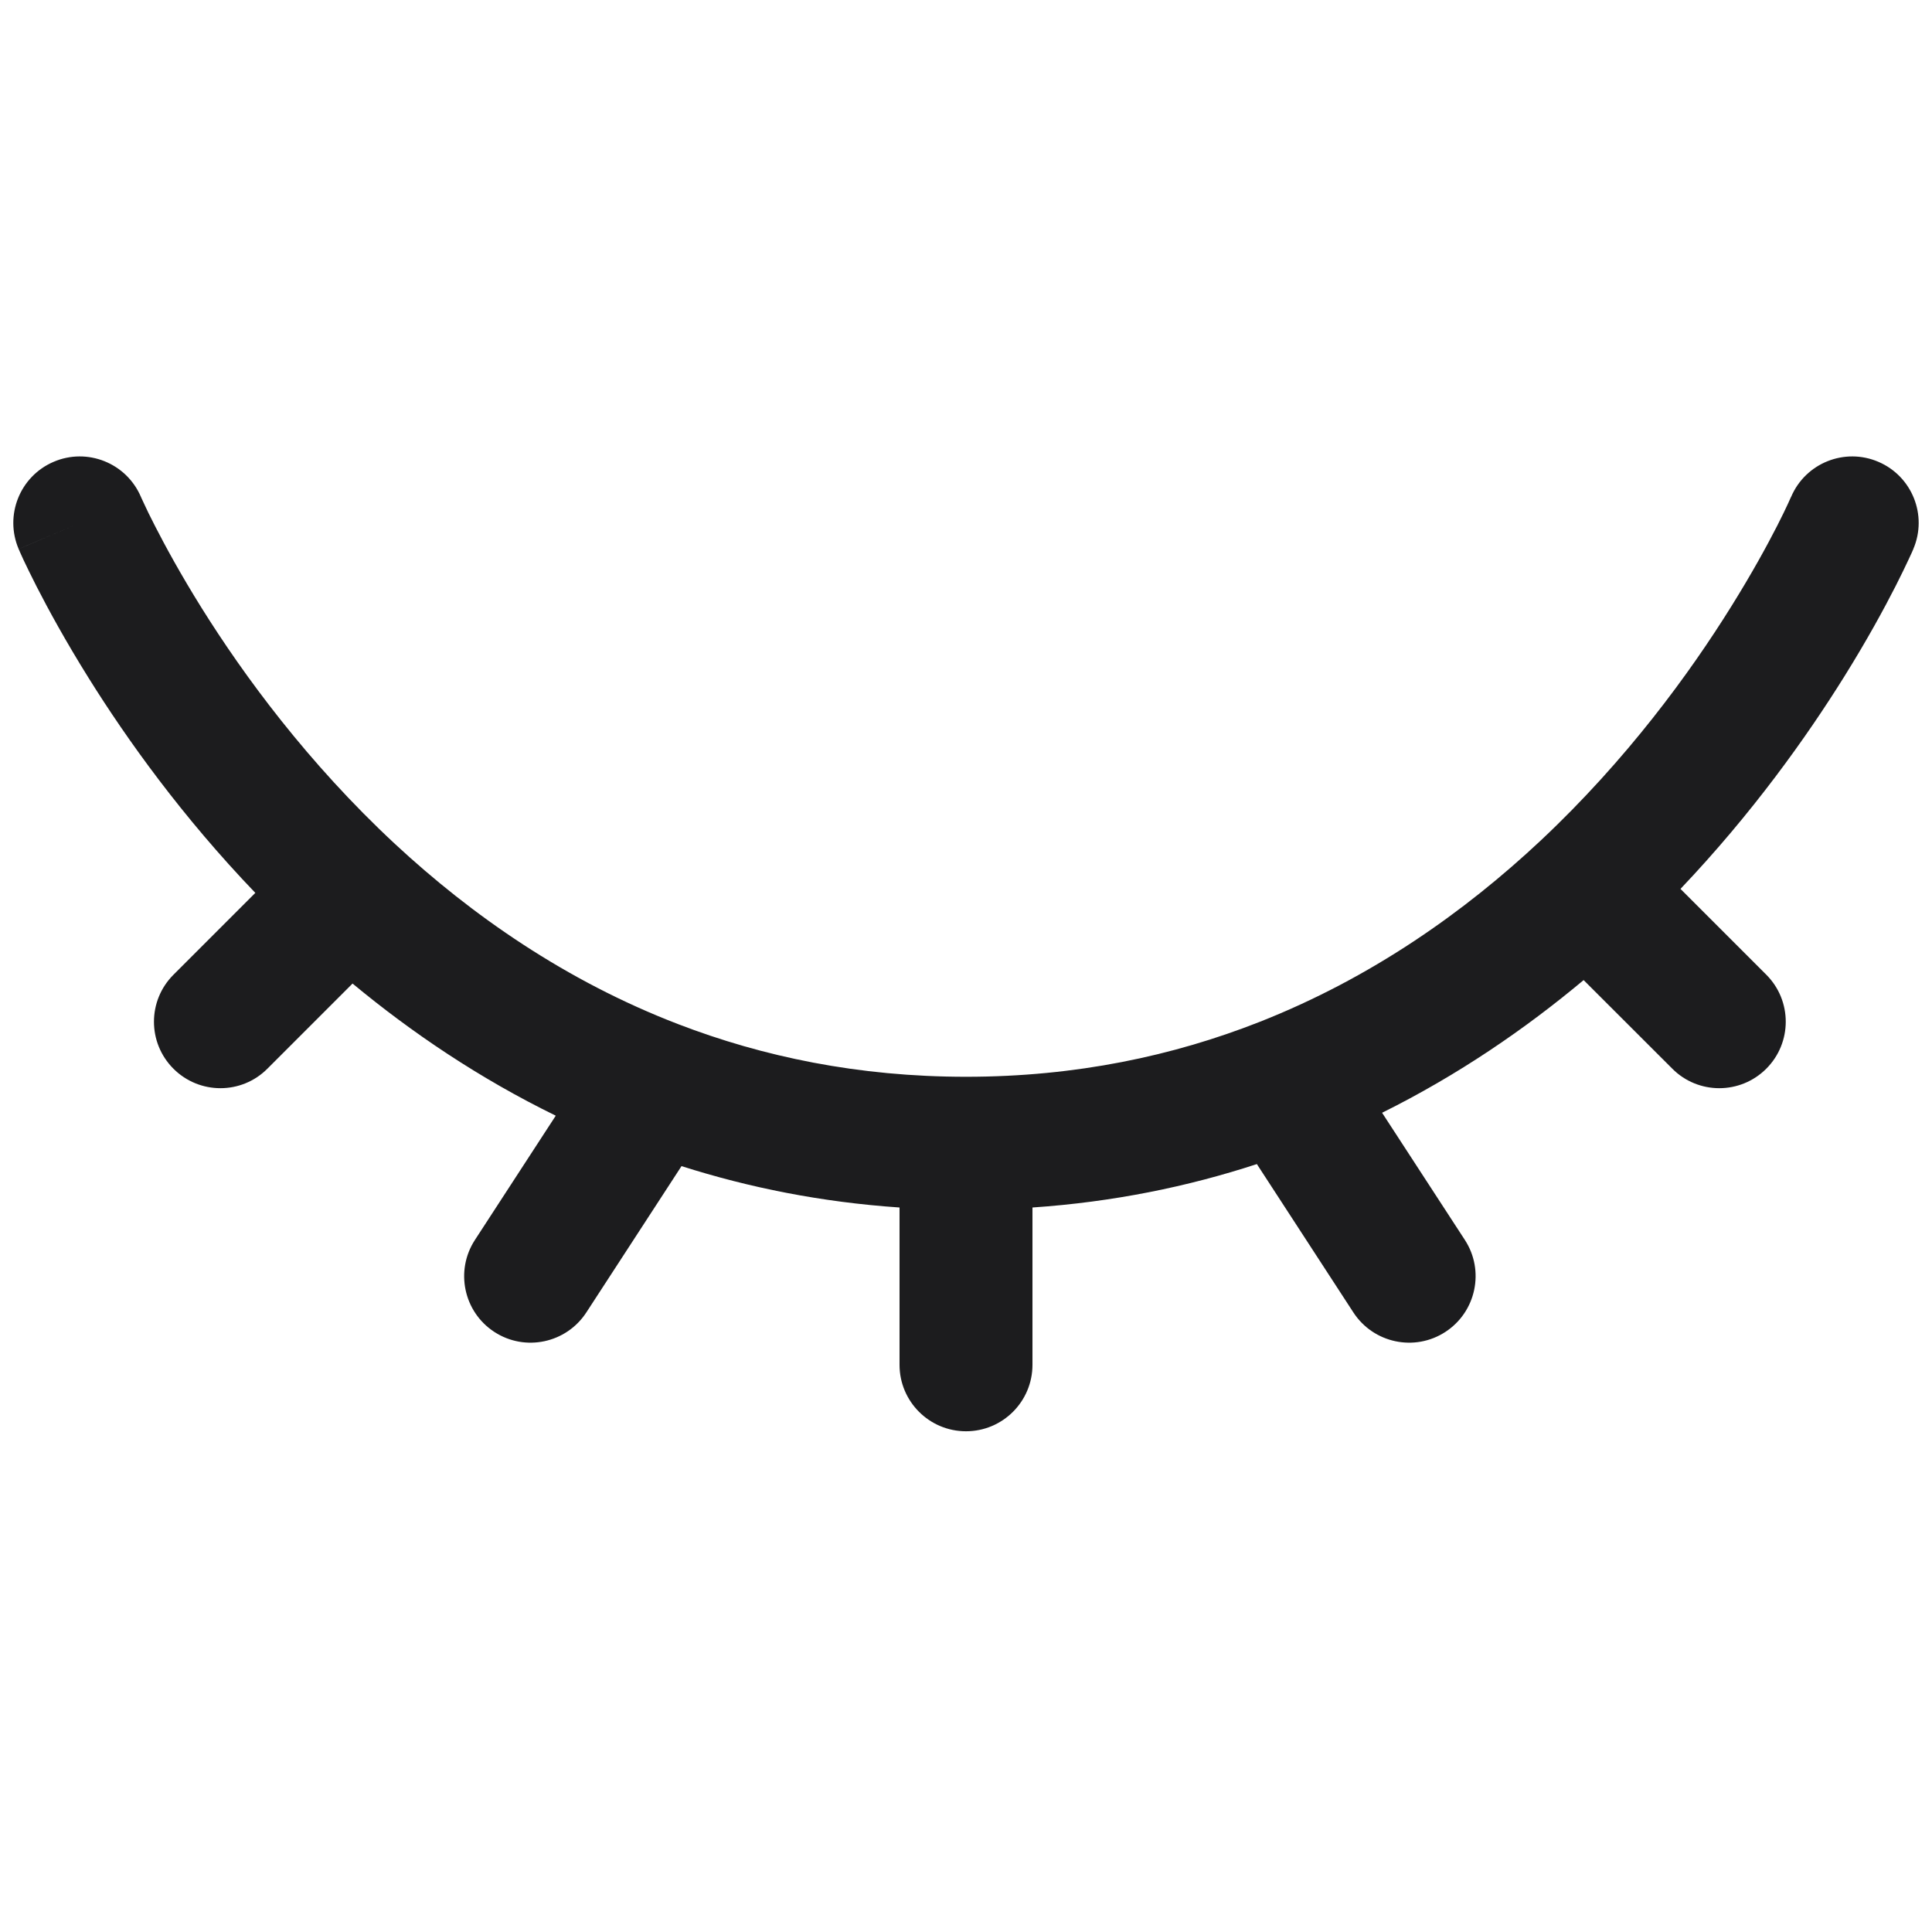
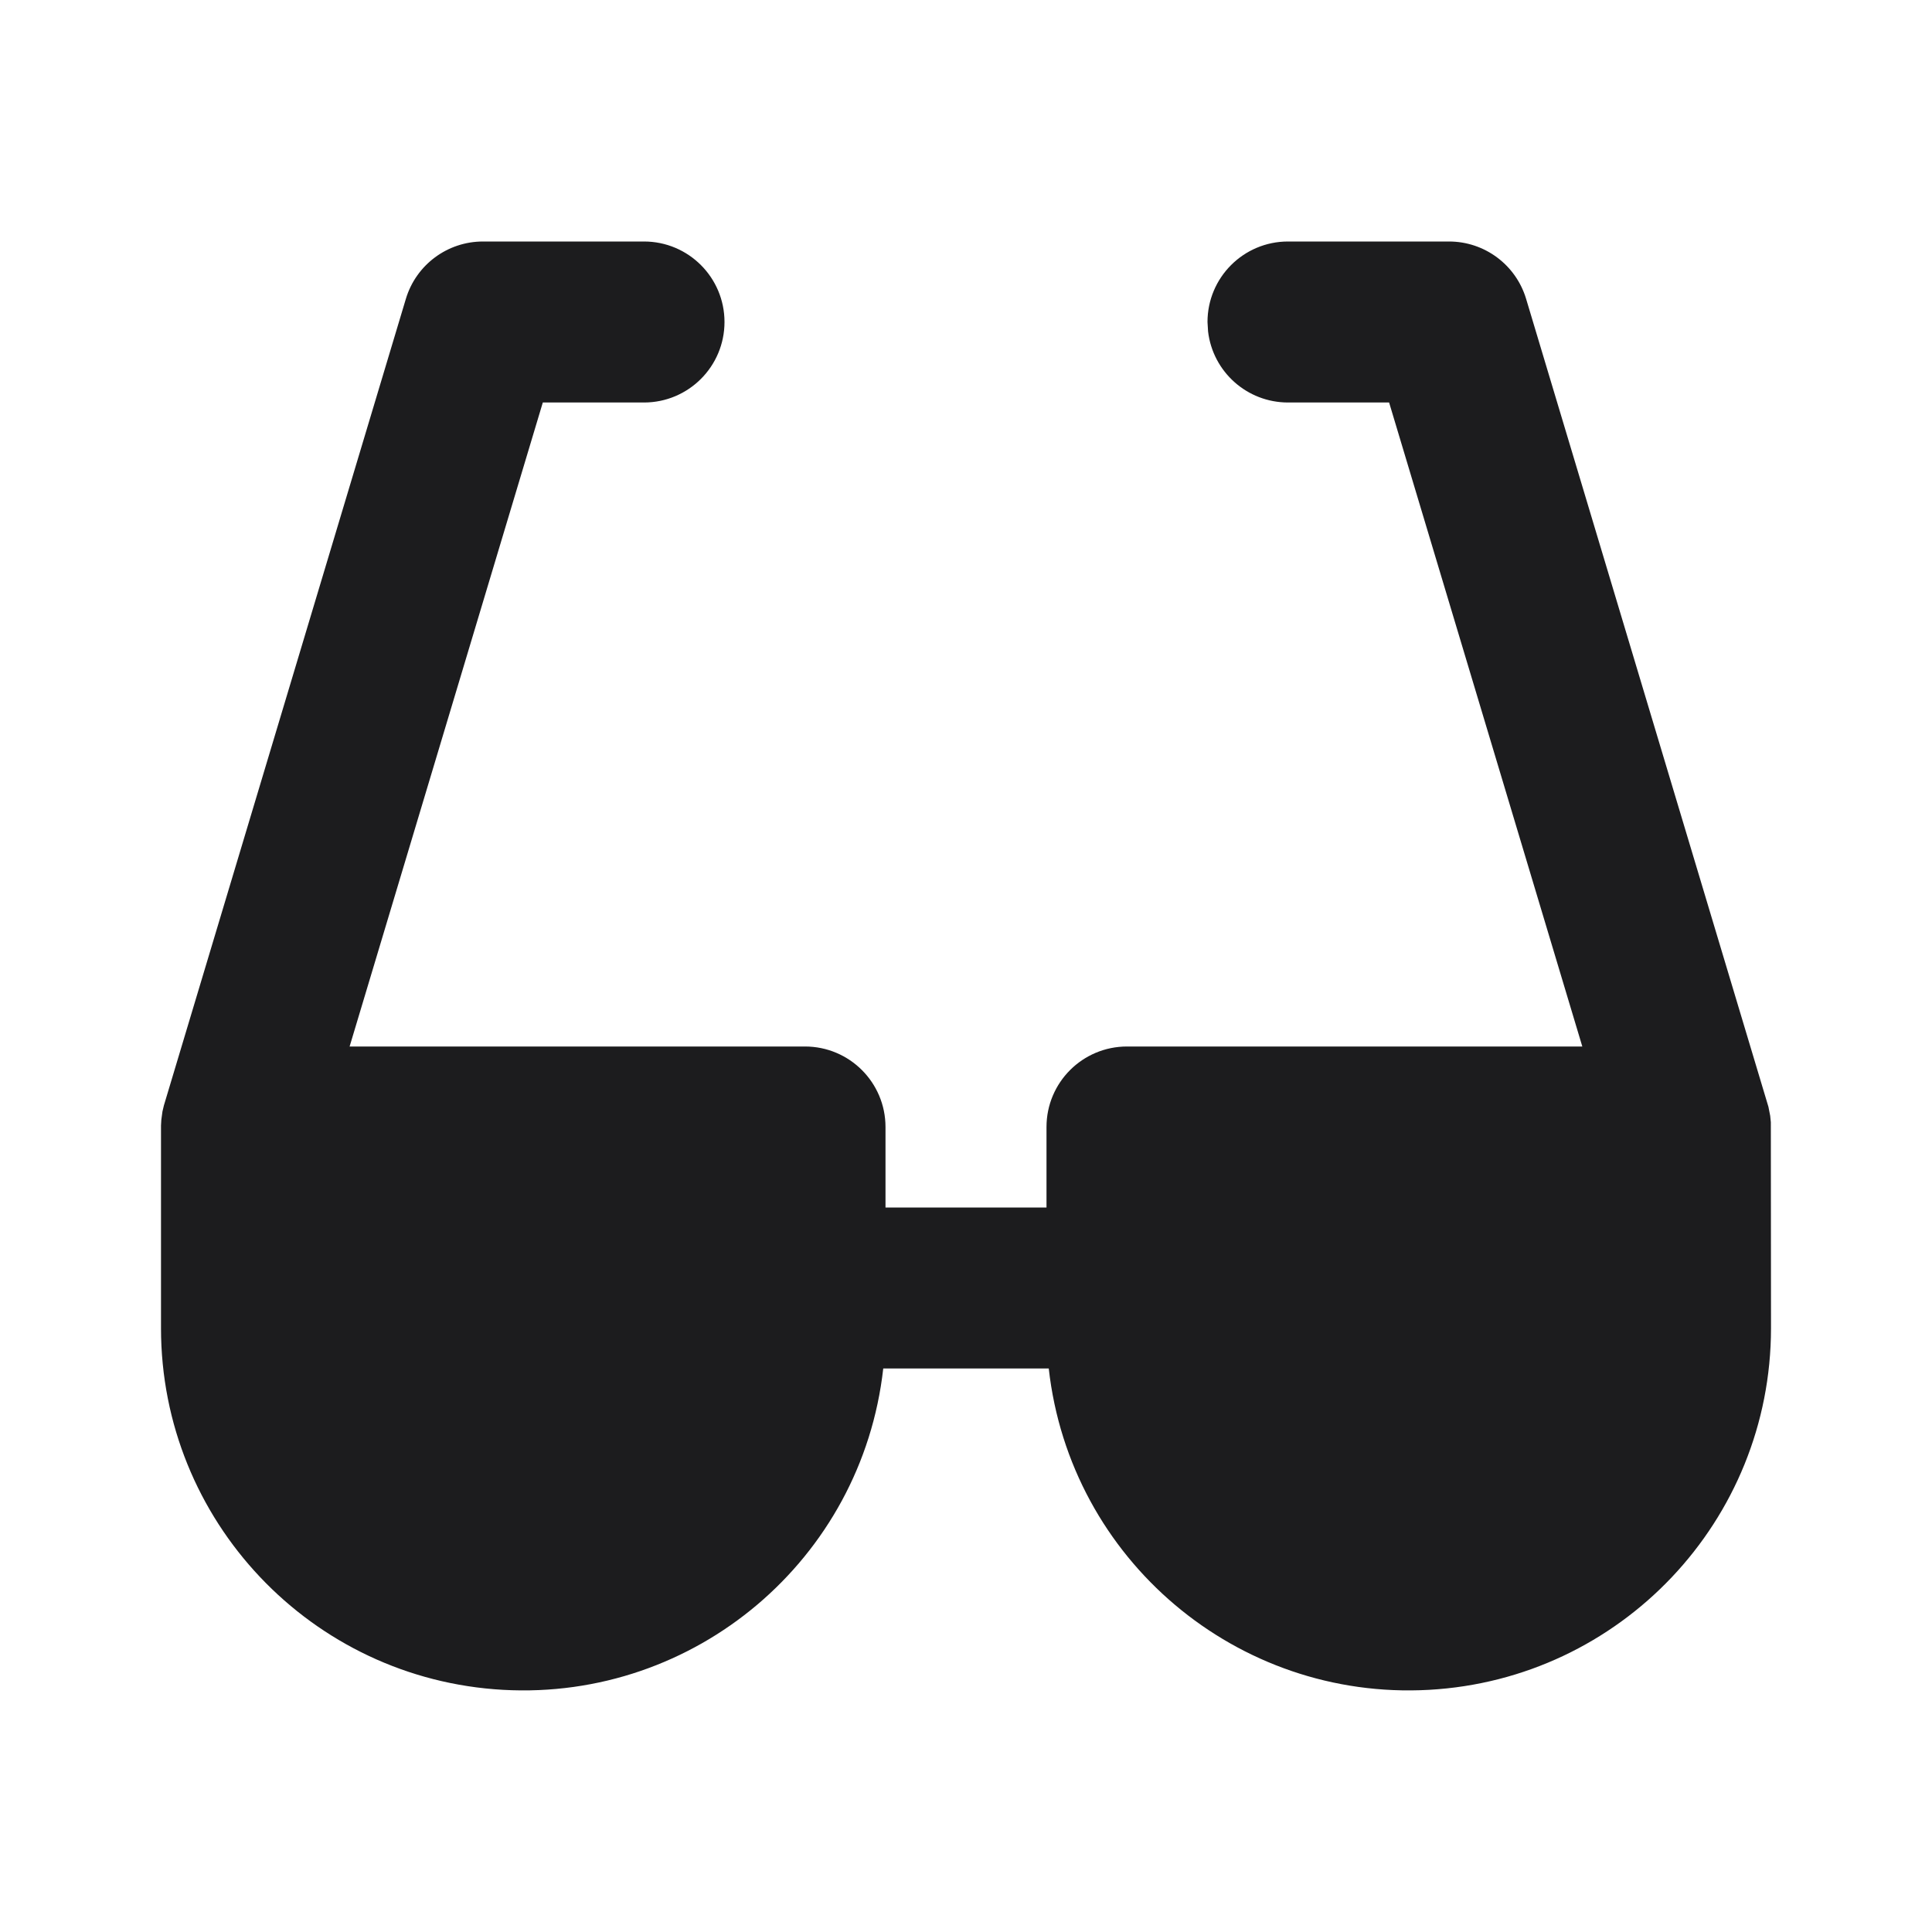
- <svg xmlns="http://www.w3.org/2000/svg" width="24" height="24" viewBox="1.1 1.1 21.8 21.8" fill="none">
-   <path fill-rule="evenodd" clip-rule="evenodd" d="M22.295 6.311C22.676 6.474 22.852 6.915 22.689 7.295L22 7C22.689 7.295 22.689 7.295 22.689 7.295L22.689 7.297L22.688 7.3L22.684 7.307L22.674 7.331C22.665 7.351 22.652 7.379 22.635 7.415C22.602 7.486 22.553 7.588 22.489 7.714C22.36 7.967 22.168 8.321 21.909 8.736C21.483 9.419 20.872 10.278 20.062 11.13L21.03 12.098C21.323 12.391 21.323 12.866 21.03 13.159C20.737 13.452 20.262 13.452 19.97 13.159L18.969 12.159C18.309 12.711 17.553 13.23 16.695 13.656L17.629 15.091C17.855 15.438 17.756 15.903 17.409 16.129C17.062 16.355 16.597 16.256 16.371 15.909L15.282 14.235C14.503 14.49 13.659 14.663 12.75 14.725V16.5C12.75 16.914 12.414 17.25 12 17.25C11.586 17.25 11.25 16.914 11.25 16.5V14.725C10.369 14.665 9.549 14.5 8.79 14.258L7.716 15.909C7.49 16.256 7.025 16.355 6.678 16.129C6.331 15.903 6.233 15.438 6.459 15.091L7.371 13.689C6.507 13.267 5.744 12.75 5.078 12.198L4.117 13.159C3.825 13.452 3.35 13.452 3.057 13.159C2.764 12.866 2.764 12.392 3.057 12.099L3.981 11.175C3.156 10.315 2.535 9.447 2.103 8.755C1.84 8.334 1.645 7.976 1.514 7.72C1.449 7.592 1.399 7.489 1.365 7.417C1.349 7.38 1.336 7.352 1.326 7.331L1.316 7.307L1.312 7.3L1.311 7.297L1.311 7.296C1.311 7.296 1.311 7.295 2 7L1.311 7.296C1.148 6.915 1.324 6.474 1.705 6.311C2.085 6.148 2.525 6.324 2.689 6.704C2.689 6.704 2.689 6.703 2.689 6.704L2.69 6.706L2.696 6.72C2.702 6.733 2.711 6.754 2.725 6.782C2.751 6.84 2.793 6.926 2.85 7.037C2.964 7.26 3.138 7.58 3.375 7.96C3.85 8.72 4.572 9.707 5.556 10.622C6.422 11.426 7.483 12.168 8.752 12.656C9.706 13.023 10.785 13.25 12 13.25C13.242 13.25 14.342 13.013 15.312 12.631C16.574 12.134 17.628 11.388 18.487 10.582C19.456 9.672 20.167 8.695 20.635 7.943C20.869 7.568 21.041 7.252 21.153 7.033C21.209 6.923 21.25 6.838 21.276 6.781C21.289 6.753 21.298 6.732 21.304 6.719L21.31 6.706L21.311 6.705C21.311 6.704 21.311 6.705 21.311 6.705M22.295 6.311C21.915 6.148 21.474 6.324 21.311 6.705ZM2.689 6.704C2.689 6.704 2.689 6.703 2.689 6.704Z" fill="#1c1c1e" />
+ <svg xmlns="http://www.w3.org/2000/svg" width="24" height="24" viewBox="0 0 24 24" fill="#1c1c1e">
+   <path d="M8 3a1 1 0 1 1 0 2h-1.257l-2.4 8h5.657a1 1 0 0 1 1 1v1h2v-1a1 1 0 0 1 1 -1h5.656l-2.4 -8h-1.256a1 1 0 0 1 -.993 -.883l-.007 -.117a1 1 0 0 1 1 -1h2a1 1 0 0 1 .958 .713l3.01 10.036l.022 .112l.008 .08l.002 2.559a4.5 4.5 0 0 1 -8.972 .5h-2.056a4.5 4.5 0 0 1 -8.972 -.5v-2.518l.004 -.071l.014 -.103l.018 -.076l3.006 -10.02a1 1 0 0 1 .958 -.712z" />
</svg>
